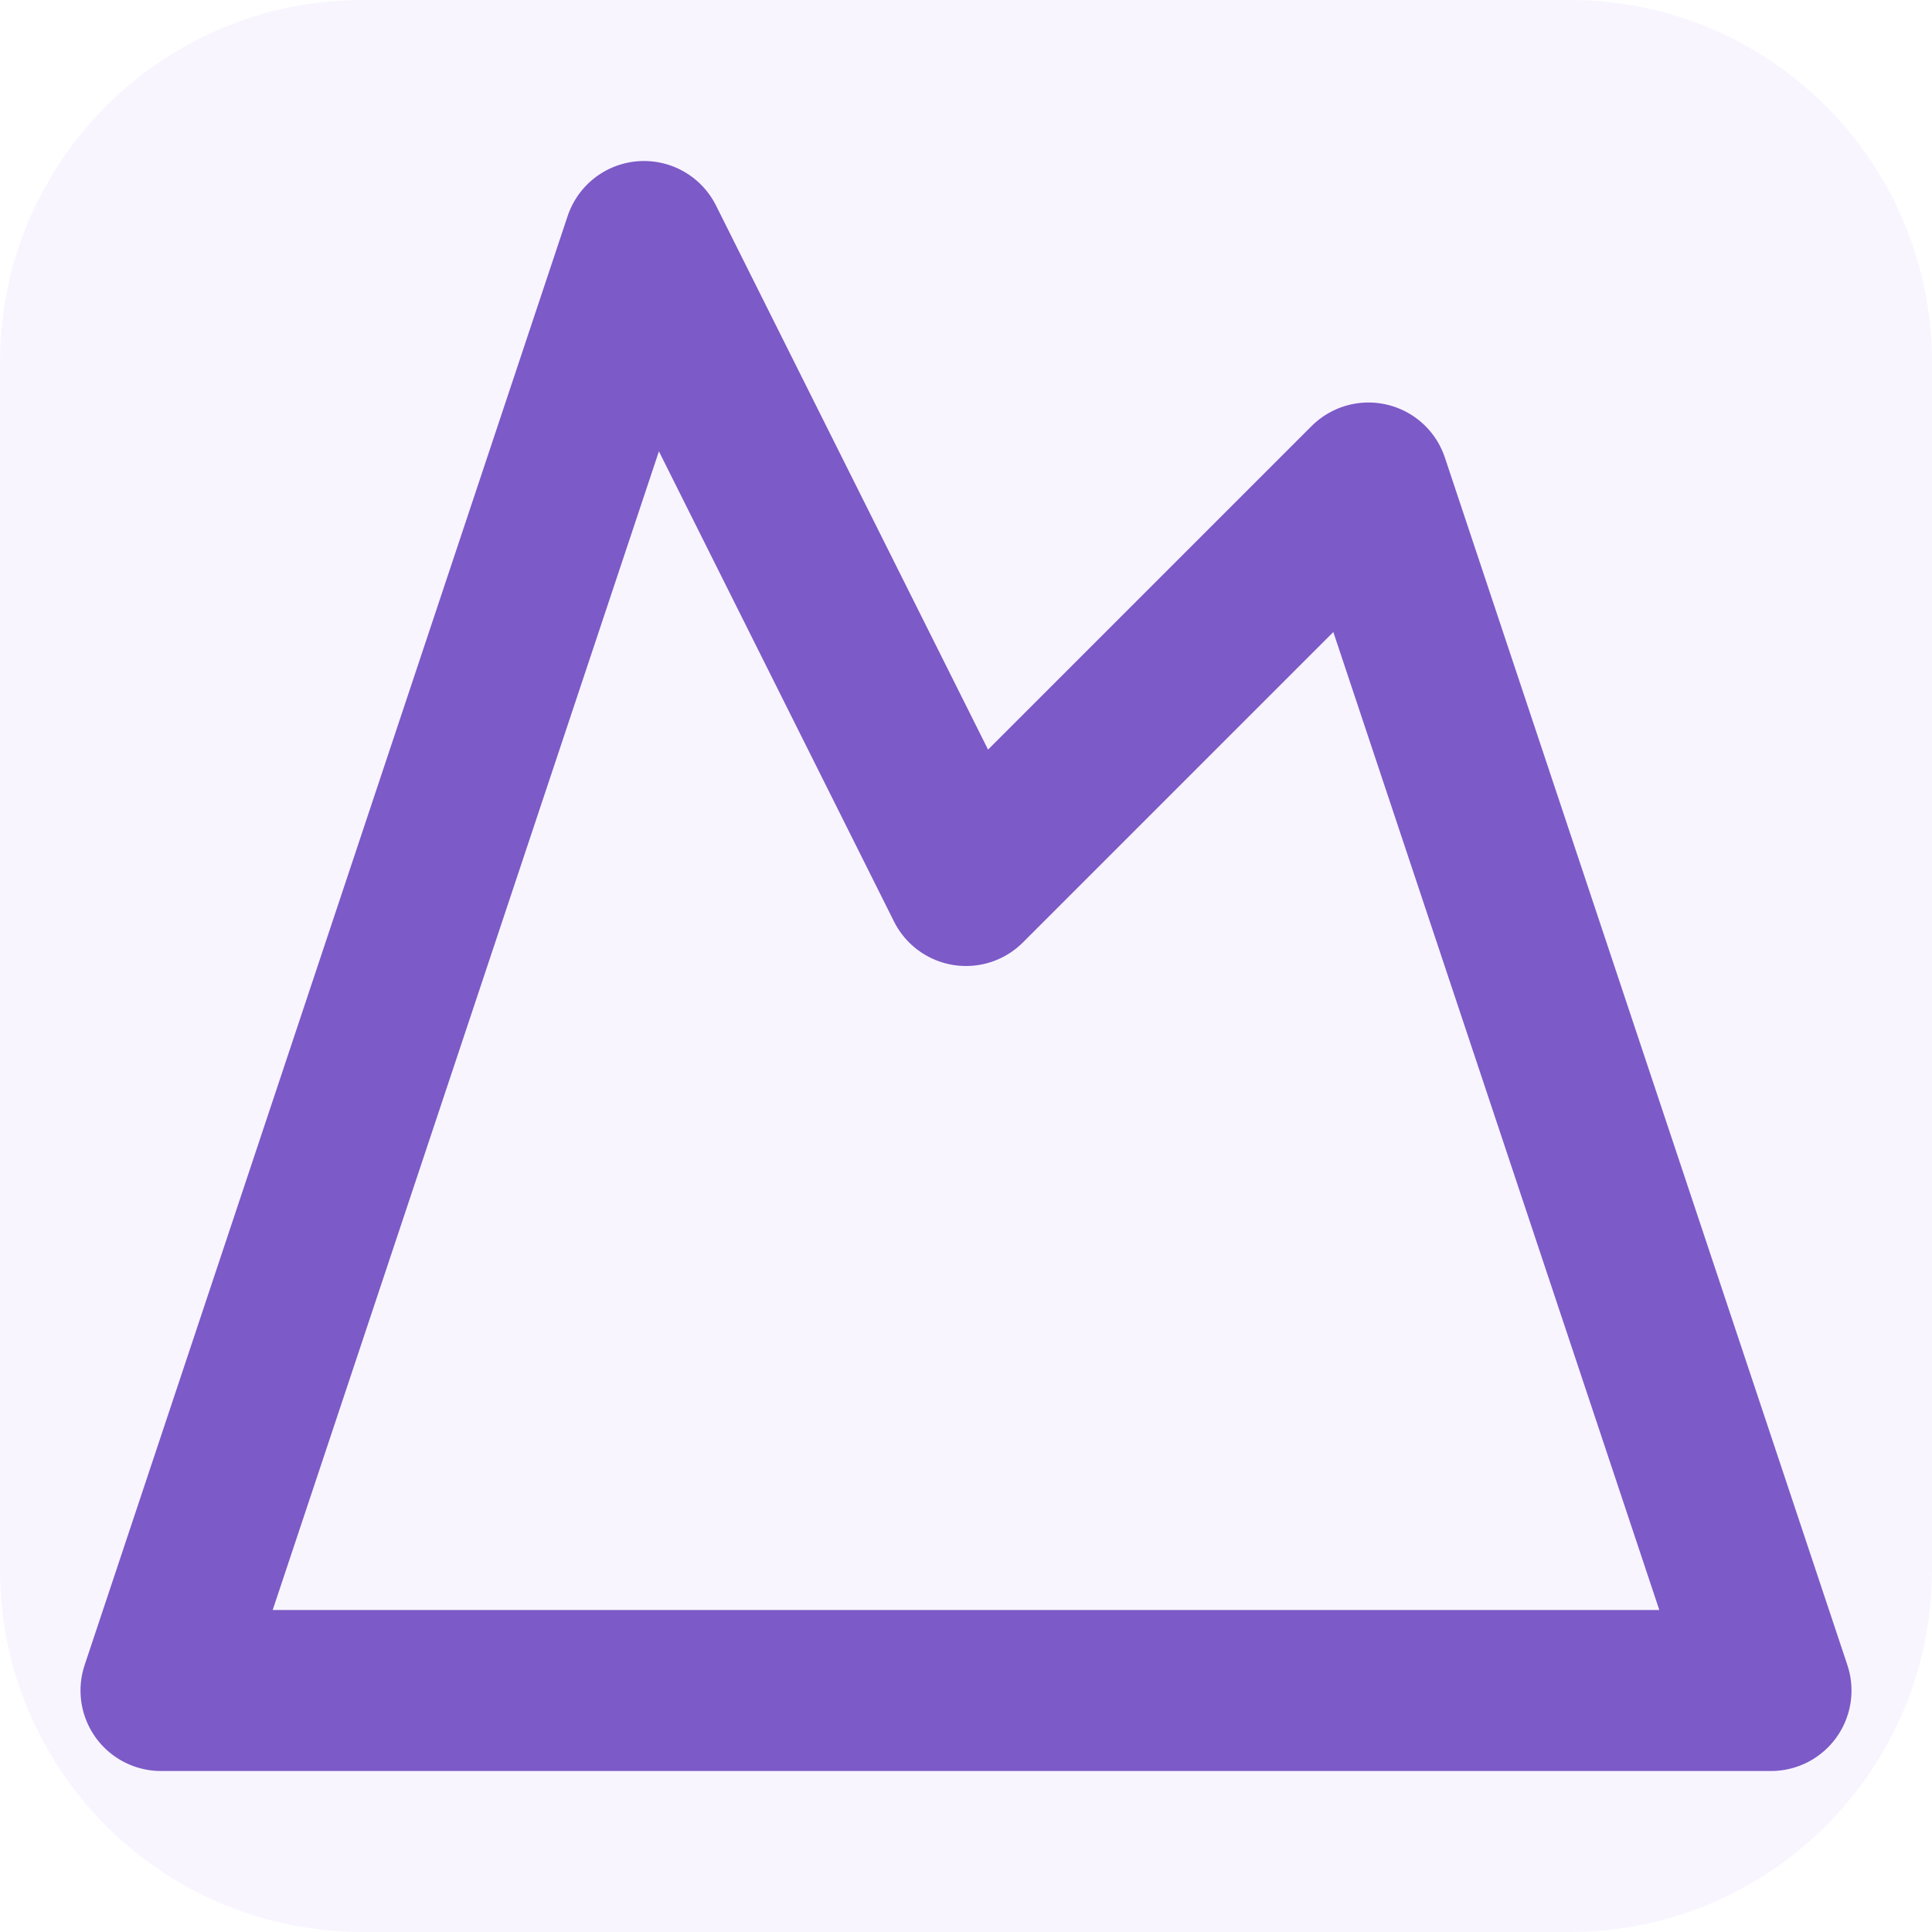
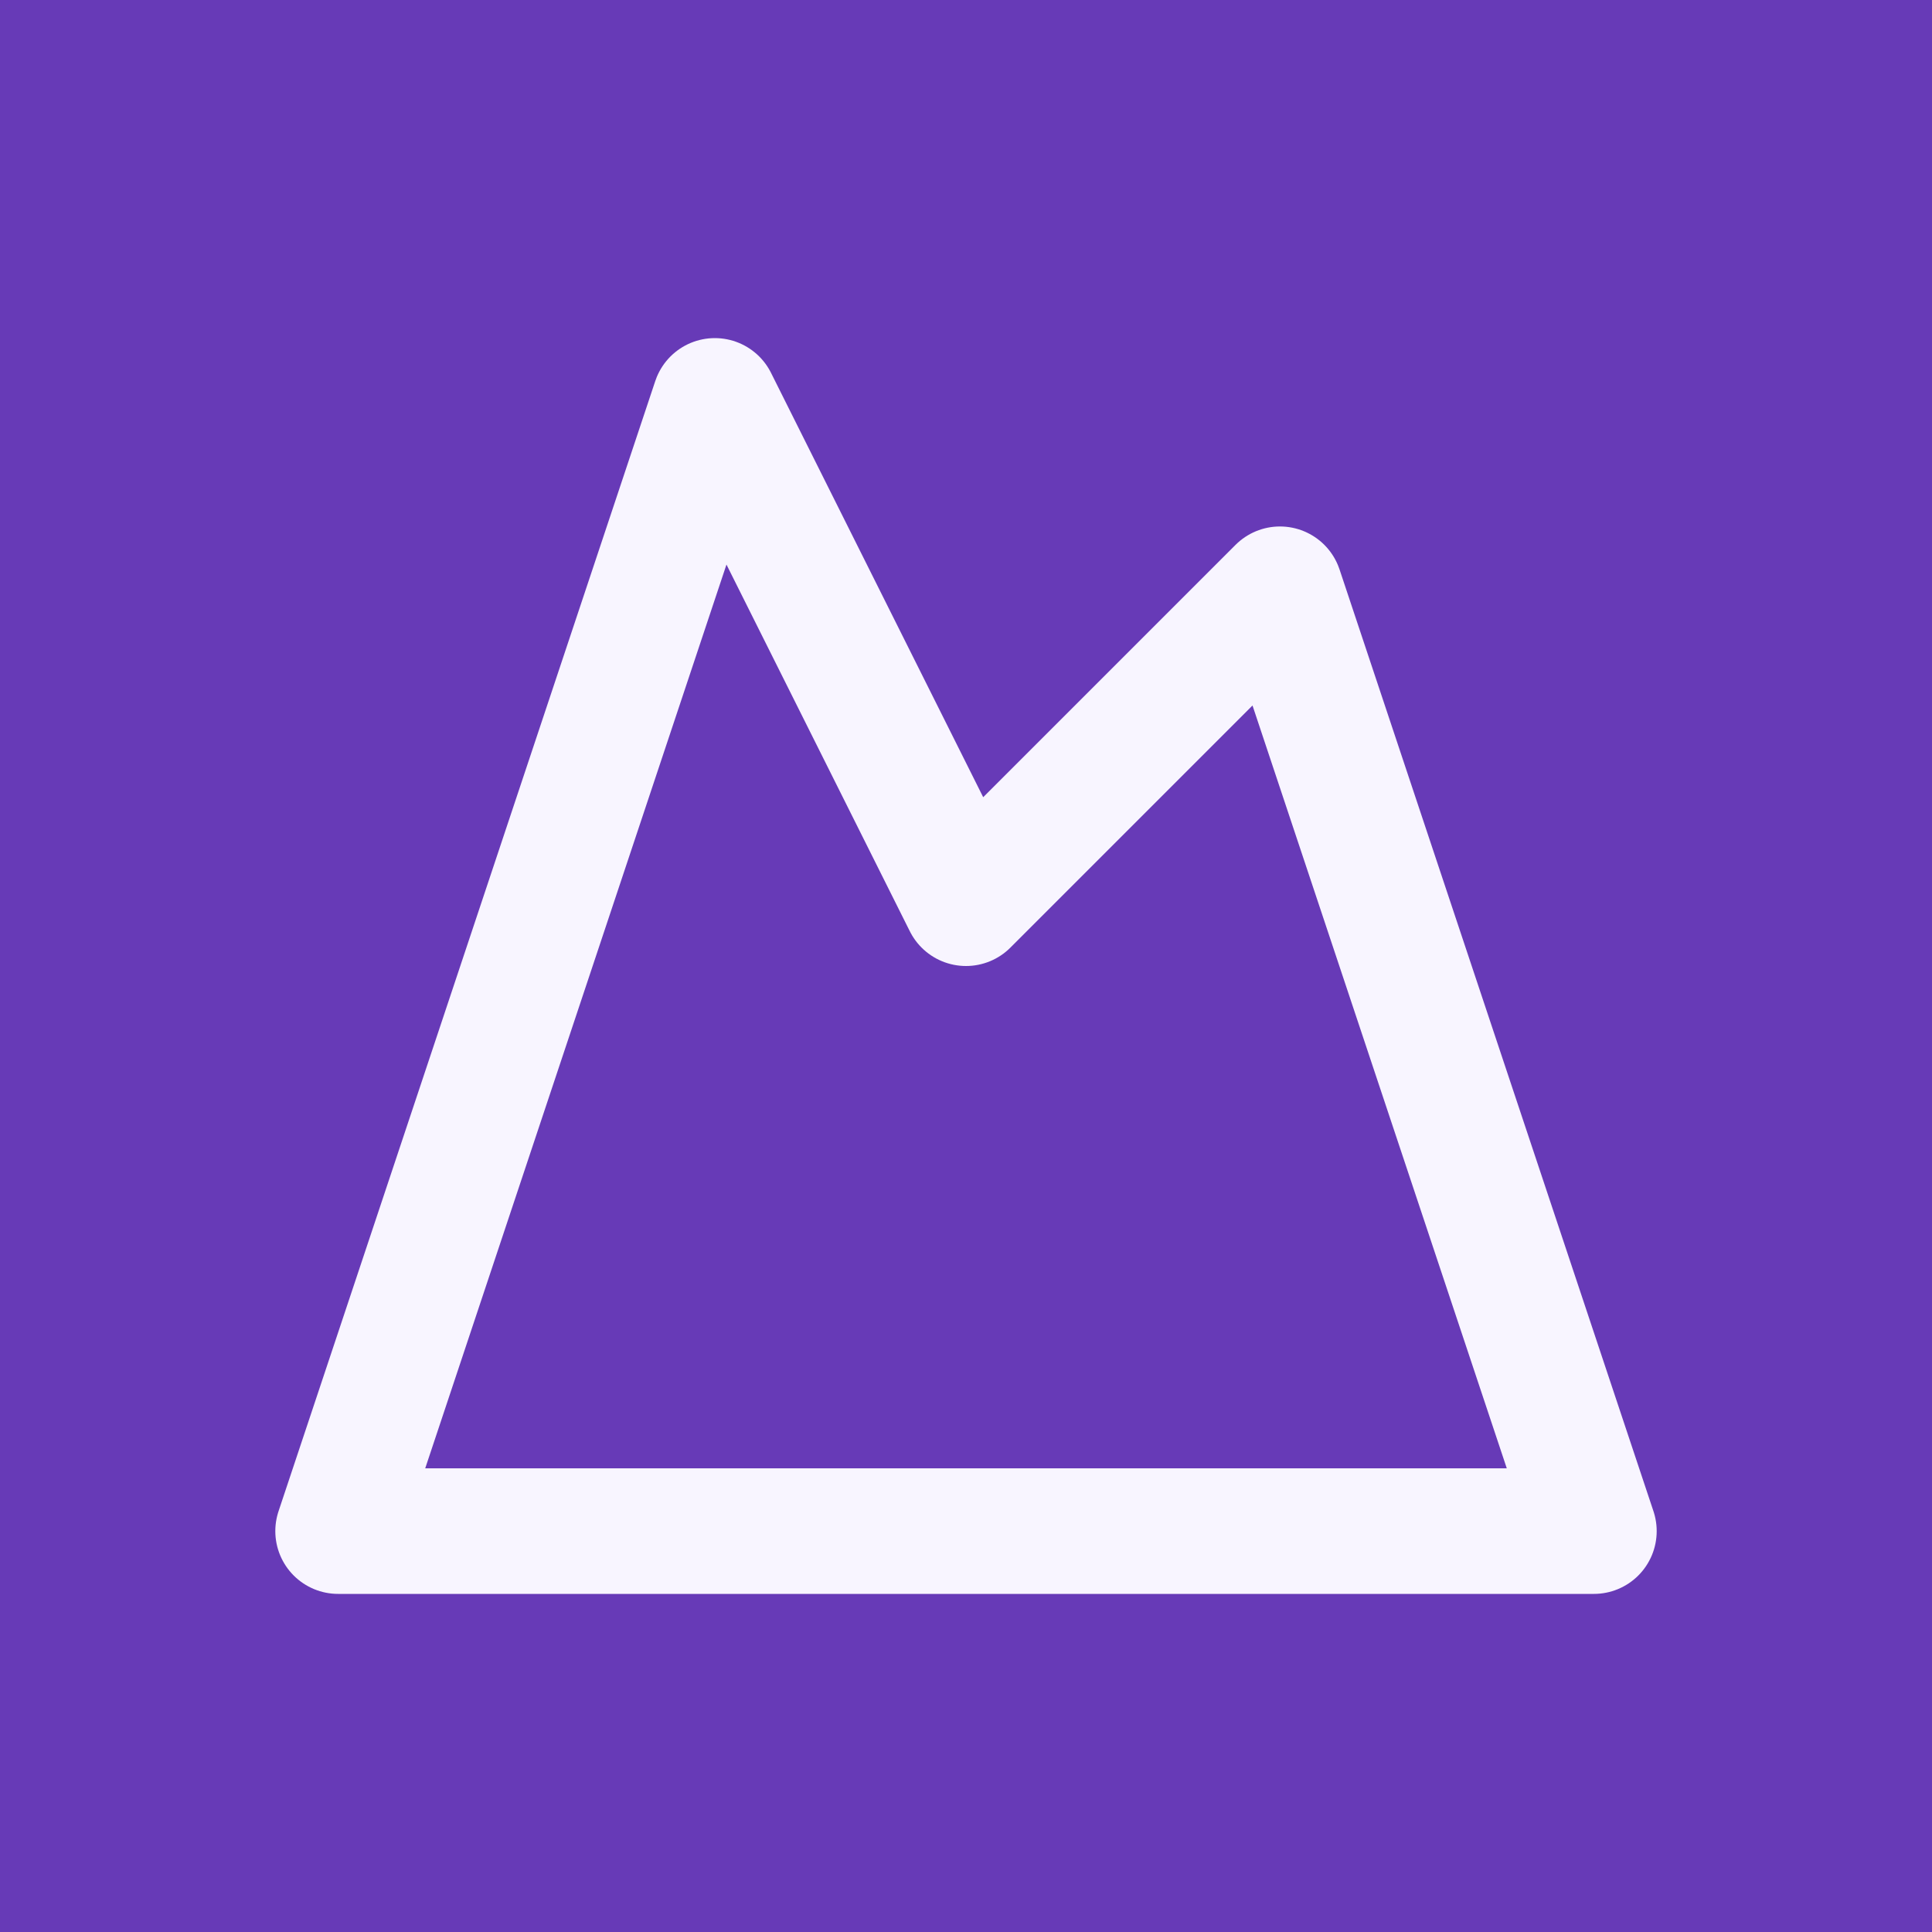
<svg xmlns="http://www.w3.org/2000/svg" width="512" height="512" viewBox="0 0 512 512" fill="none">
-   <rect width="512" height="512" rx="96" fill="#F8F5FF" />
-   <path d="M170.667 64 256 234.667 362.667 128 469.333 448H42.667L170.667 64Z" stroke="#7C5AC7" stroke-width="42.667" stroke-linecap="round" stroke-linejoin="round" />
+   <rect width="512" height="512" fill="#673AB7" />
+   <path d="M170.667 64 256 234.667 362.667 128 469.333 448H42.667L170.667 64Z" transform="translate(256 256) scale(0.78) translate(-256 -256)" stroke="#F8F5FF" stroke-width="42.667" stroke-linecap="round" stroke-linejoin="round" />
</svg>
